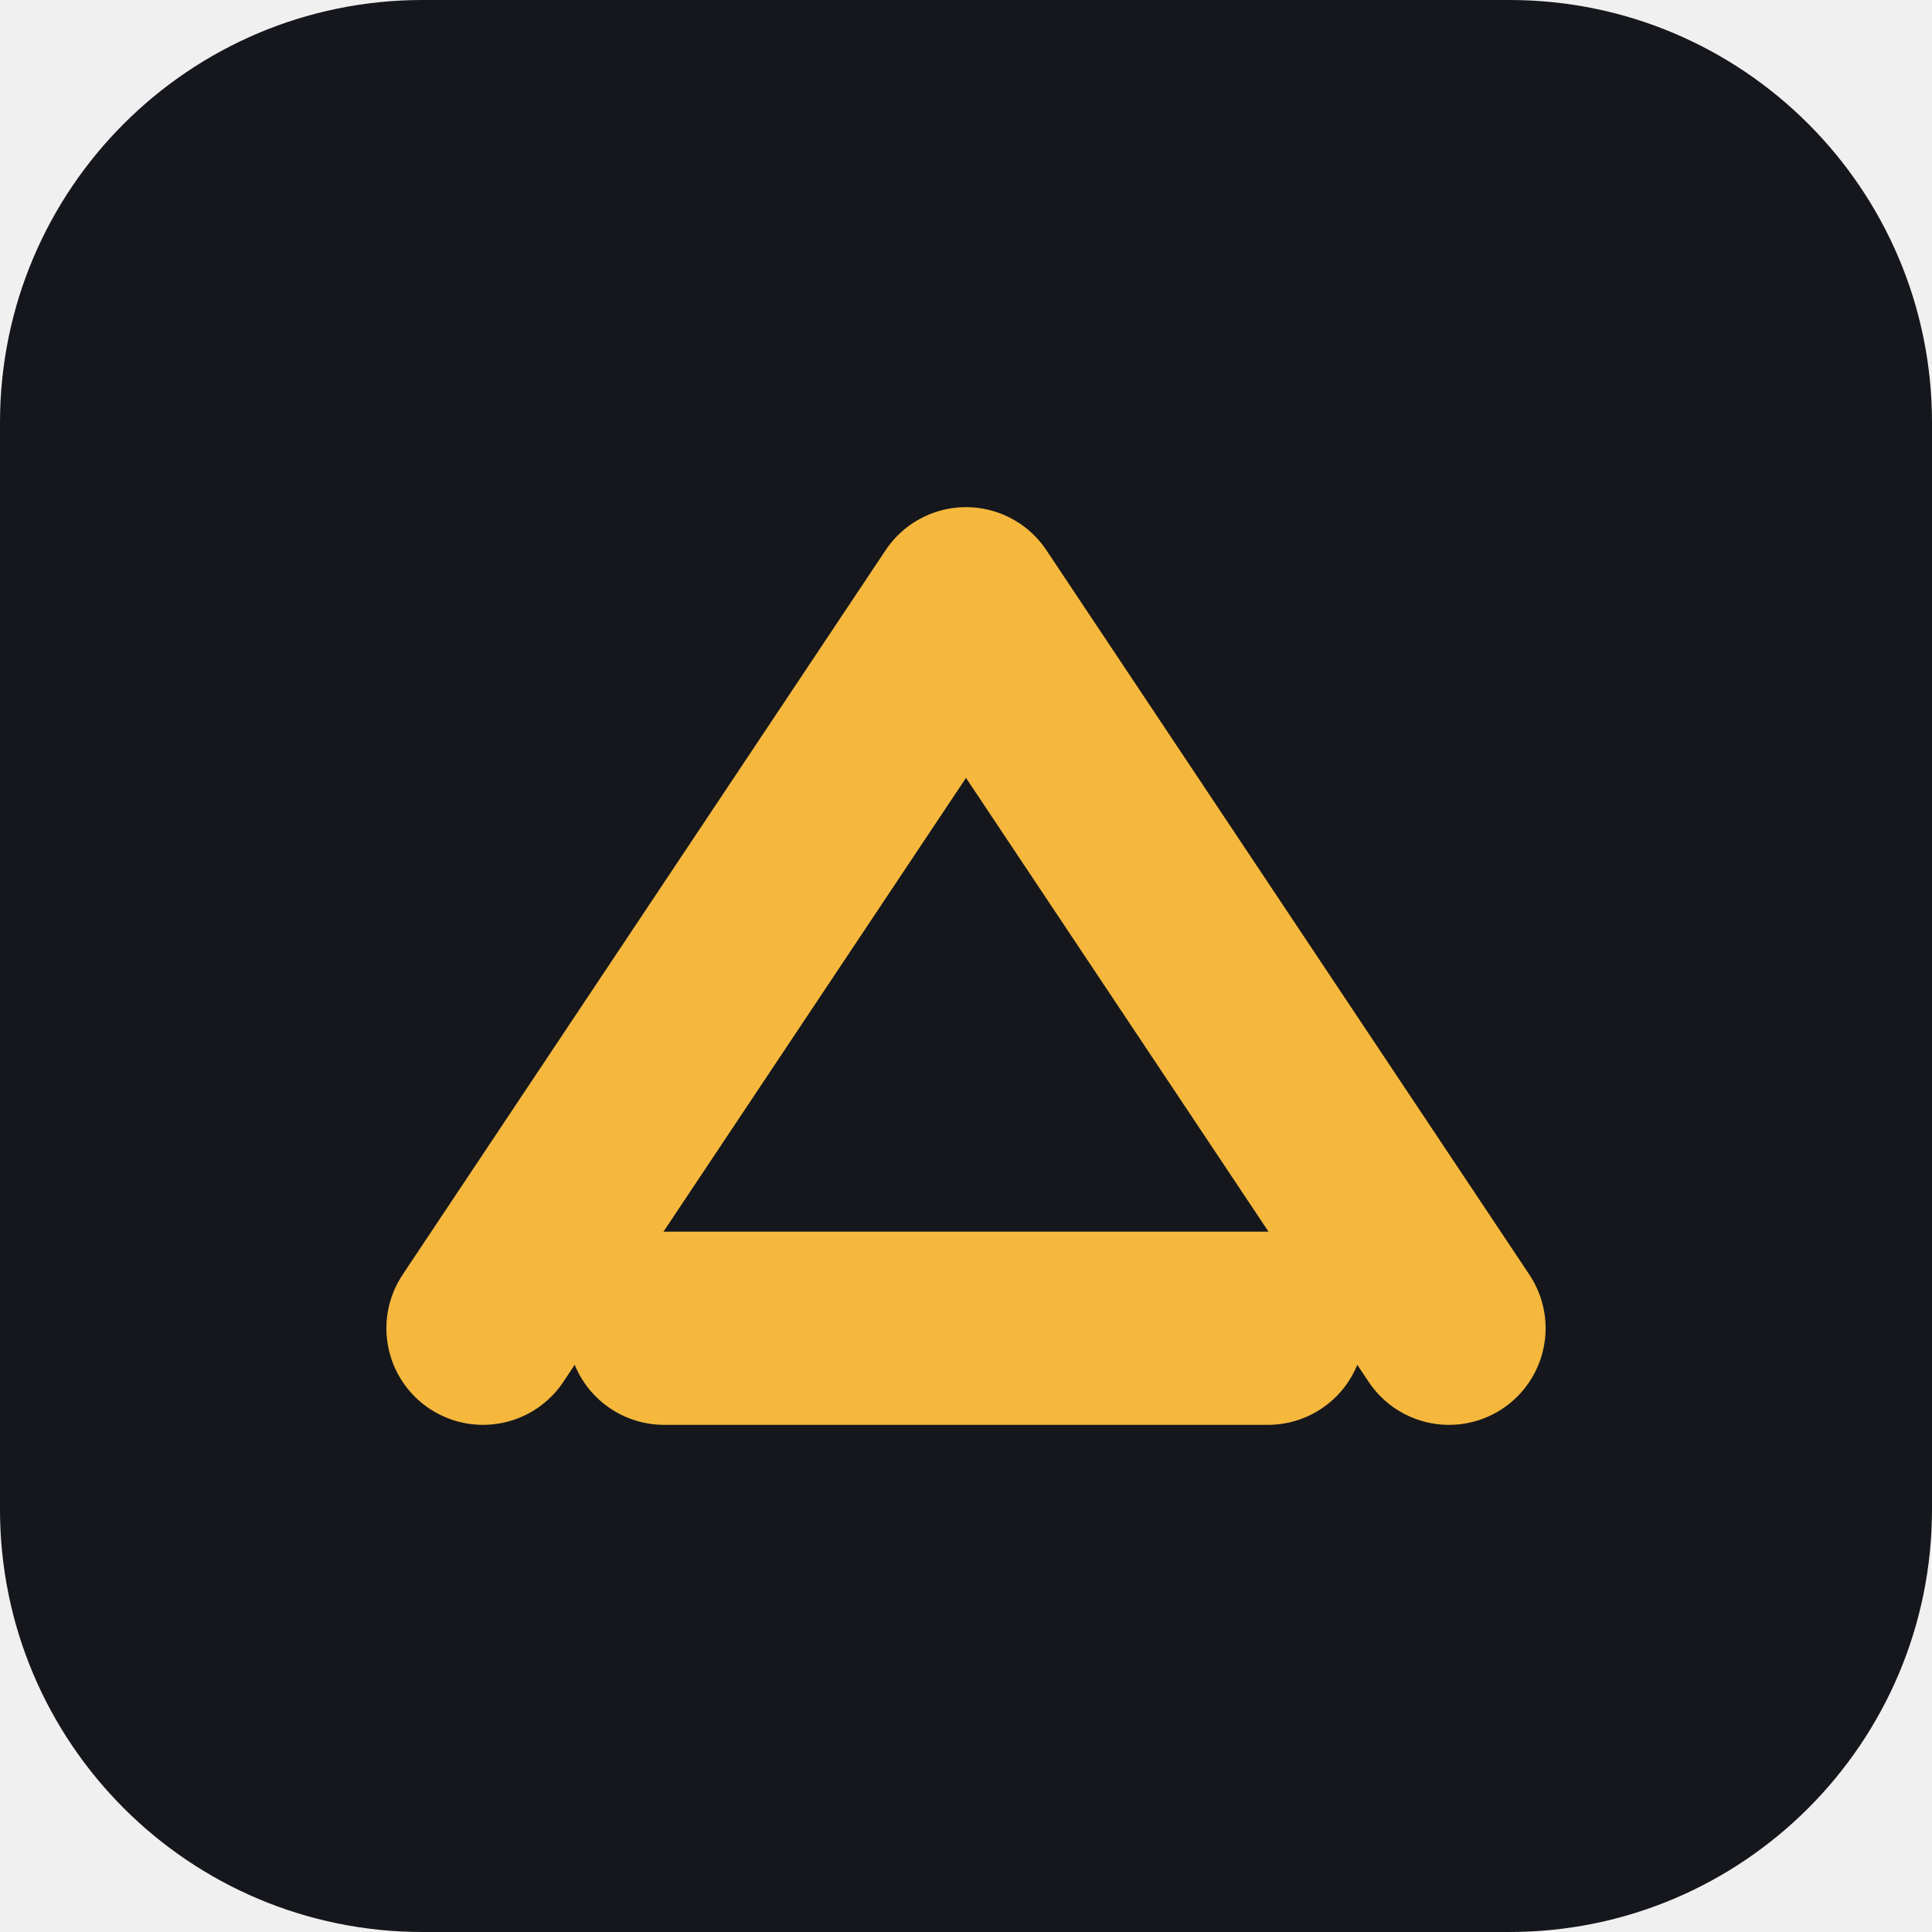
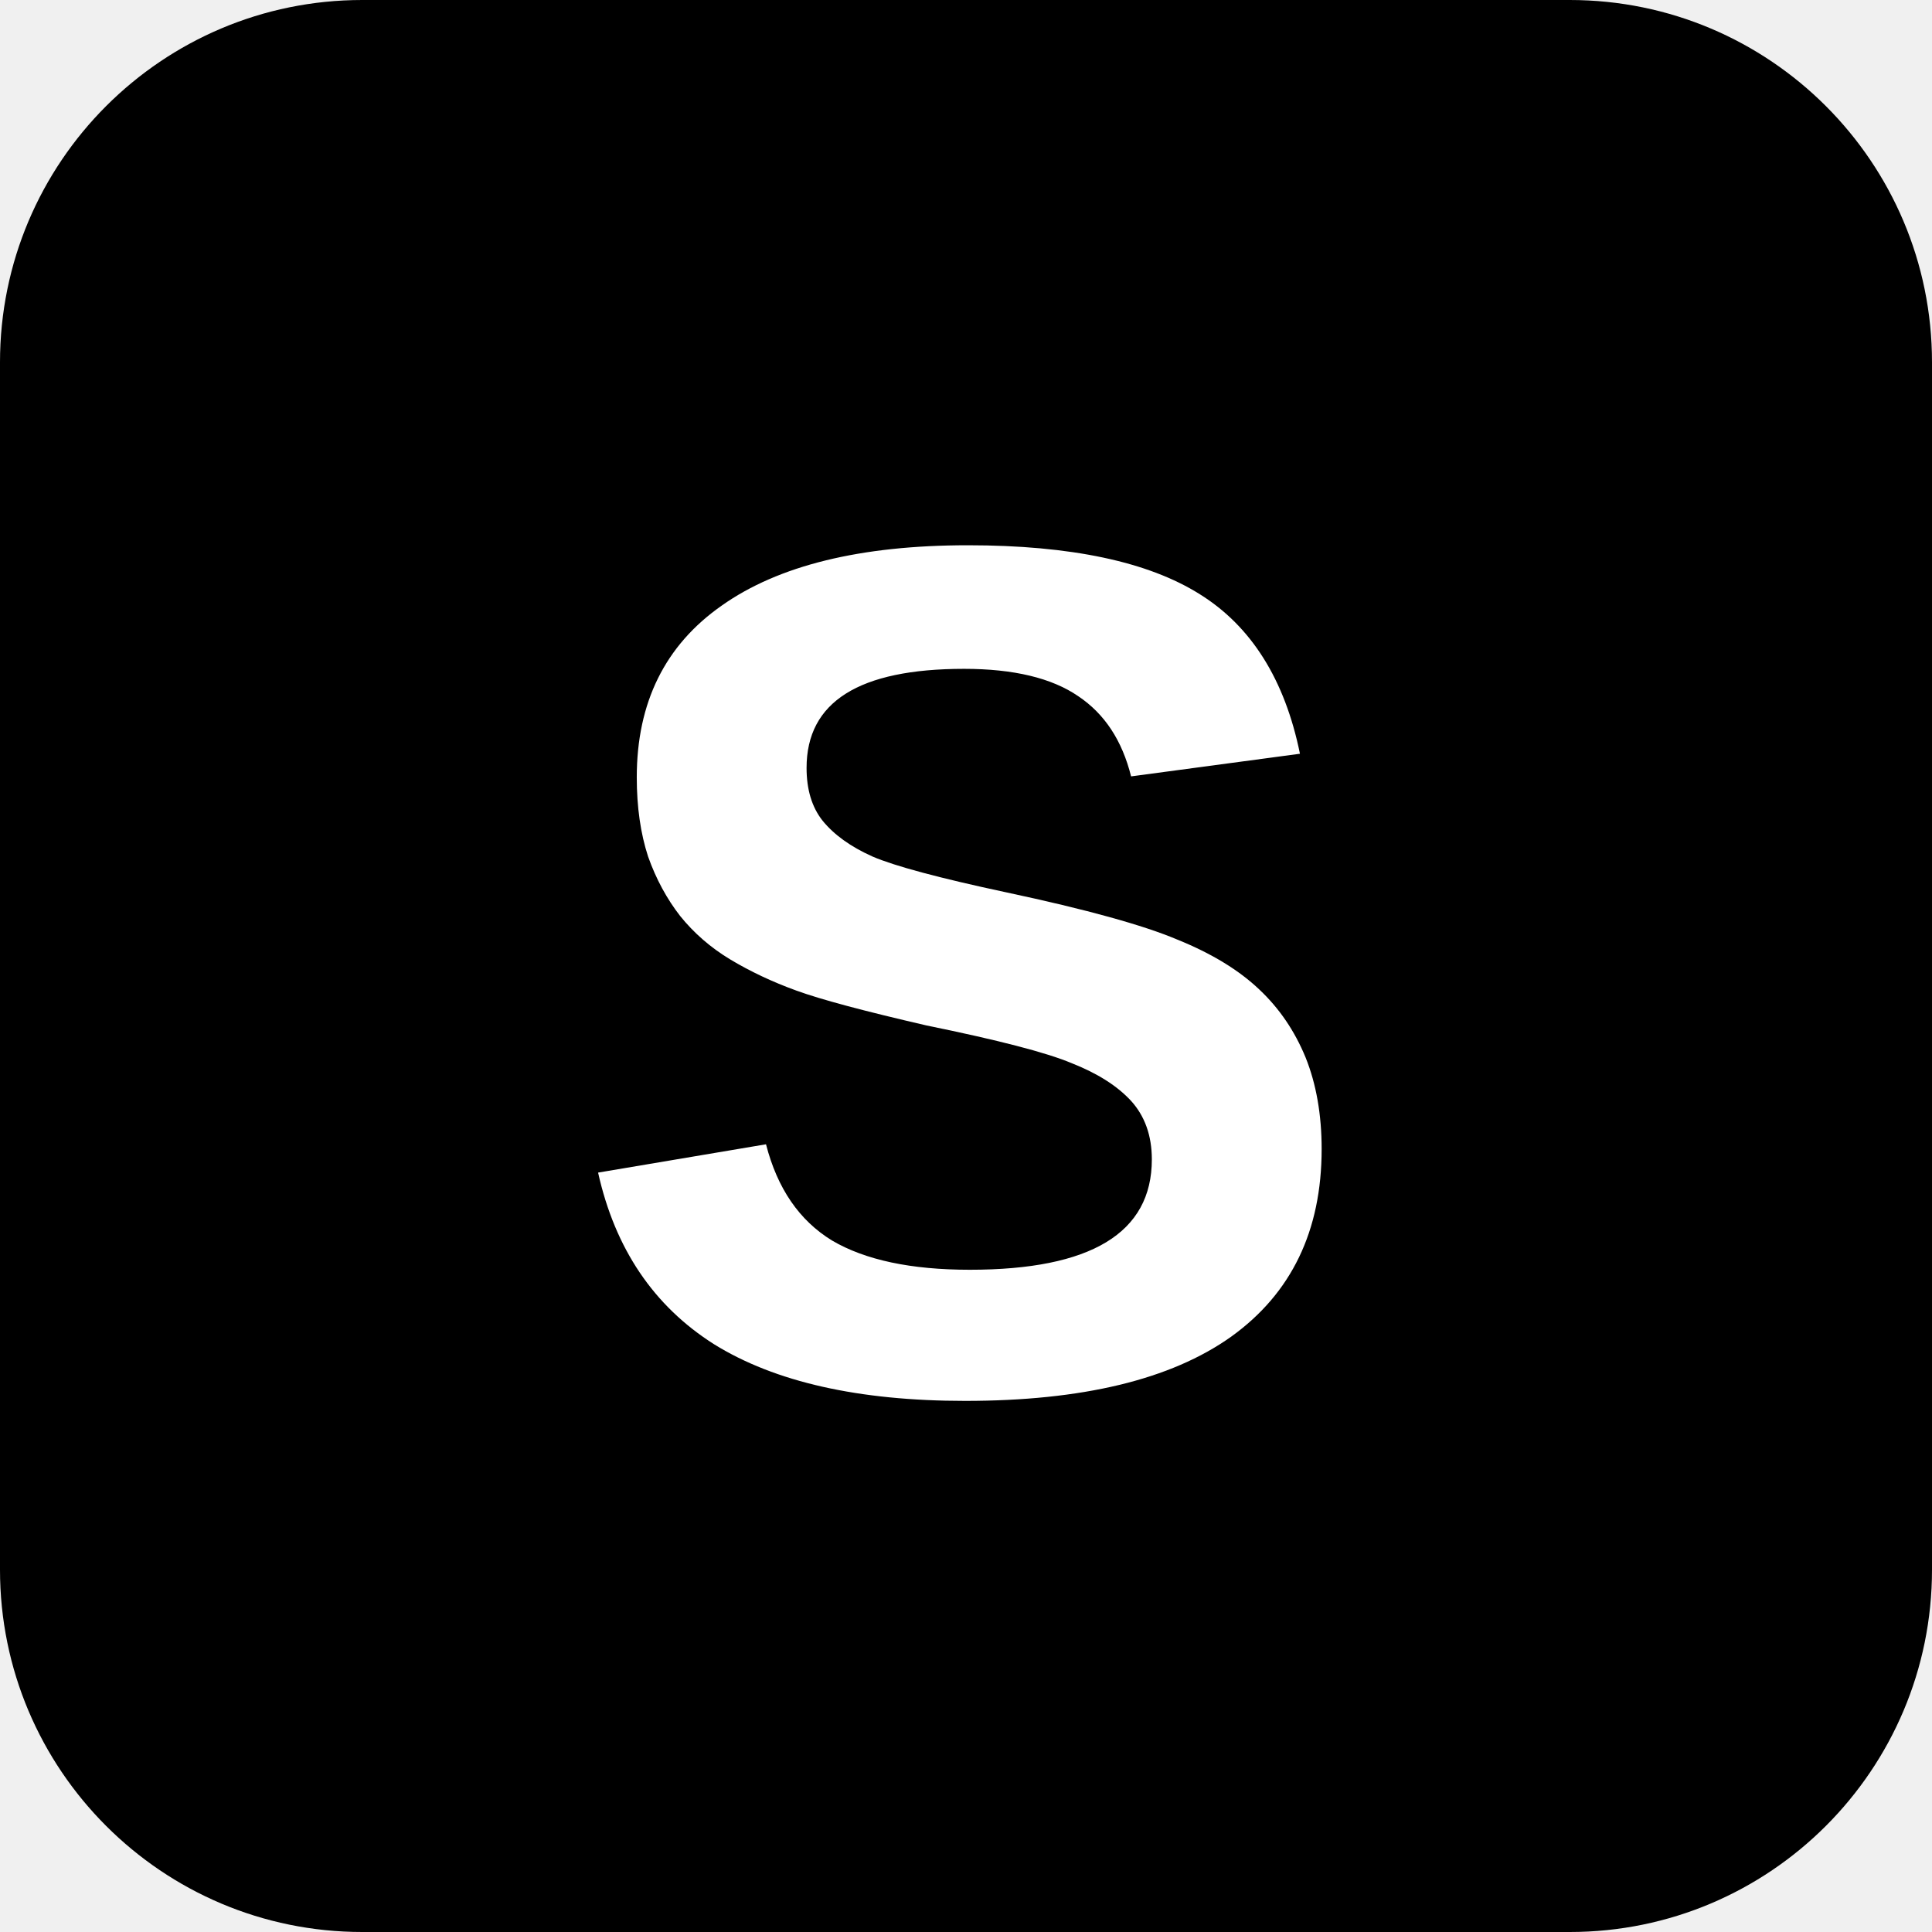
<svg xmlns="http://www.w3.org/2000/svg" viewBox="0 0 32 32">
-   <rect width="32" height="32" rx="7" fill="#15171c" />
-   <path d="M8 22 L16 10 L24 22" fill="none" stroke="#f5b83d" stroke-width="3.2" stroke-linecap="round" stroke-linejoin="round" />
-   <path d="M11 22 H21" stroke="#f5b83d" stroke-width="3.2" stroke-linecap="round" />
+   <rect width="32" height="32" rx="6" fill="#000" />
+   <text x="16" y="23" text-anchor="middle" font-family="-apple-system, system-ui, Segoe UI, Arial, sans-serif" font-size="20" font-weight="600" fill="#fff">S</text>
</svg>
